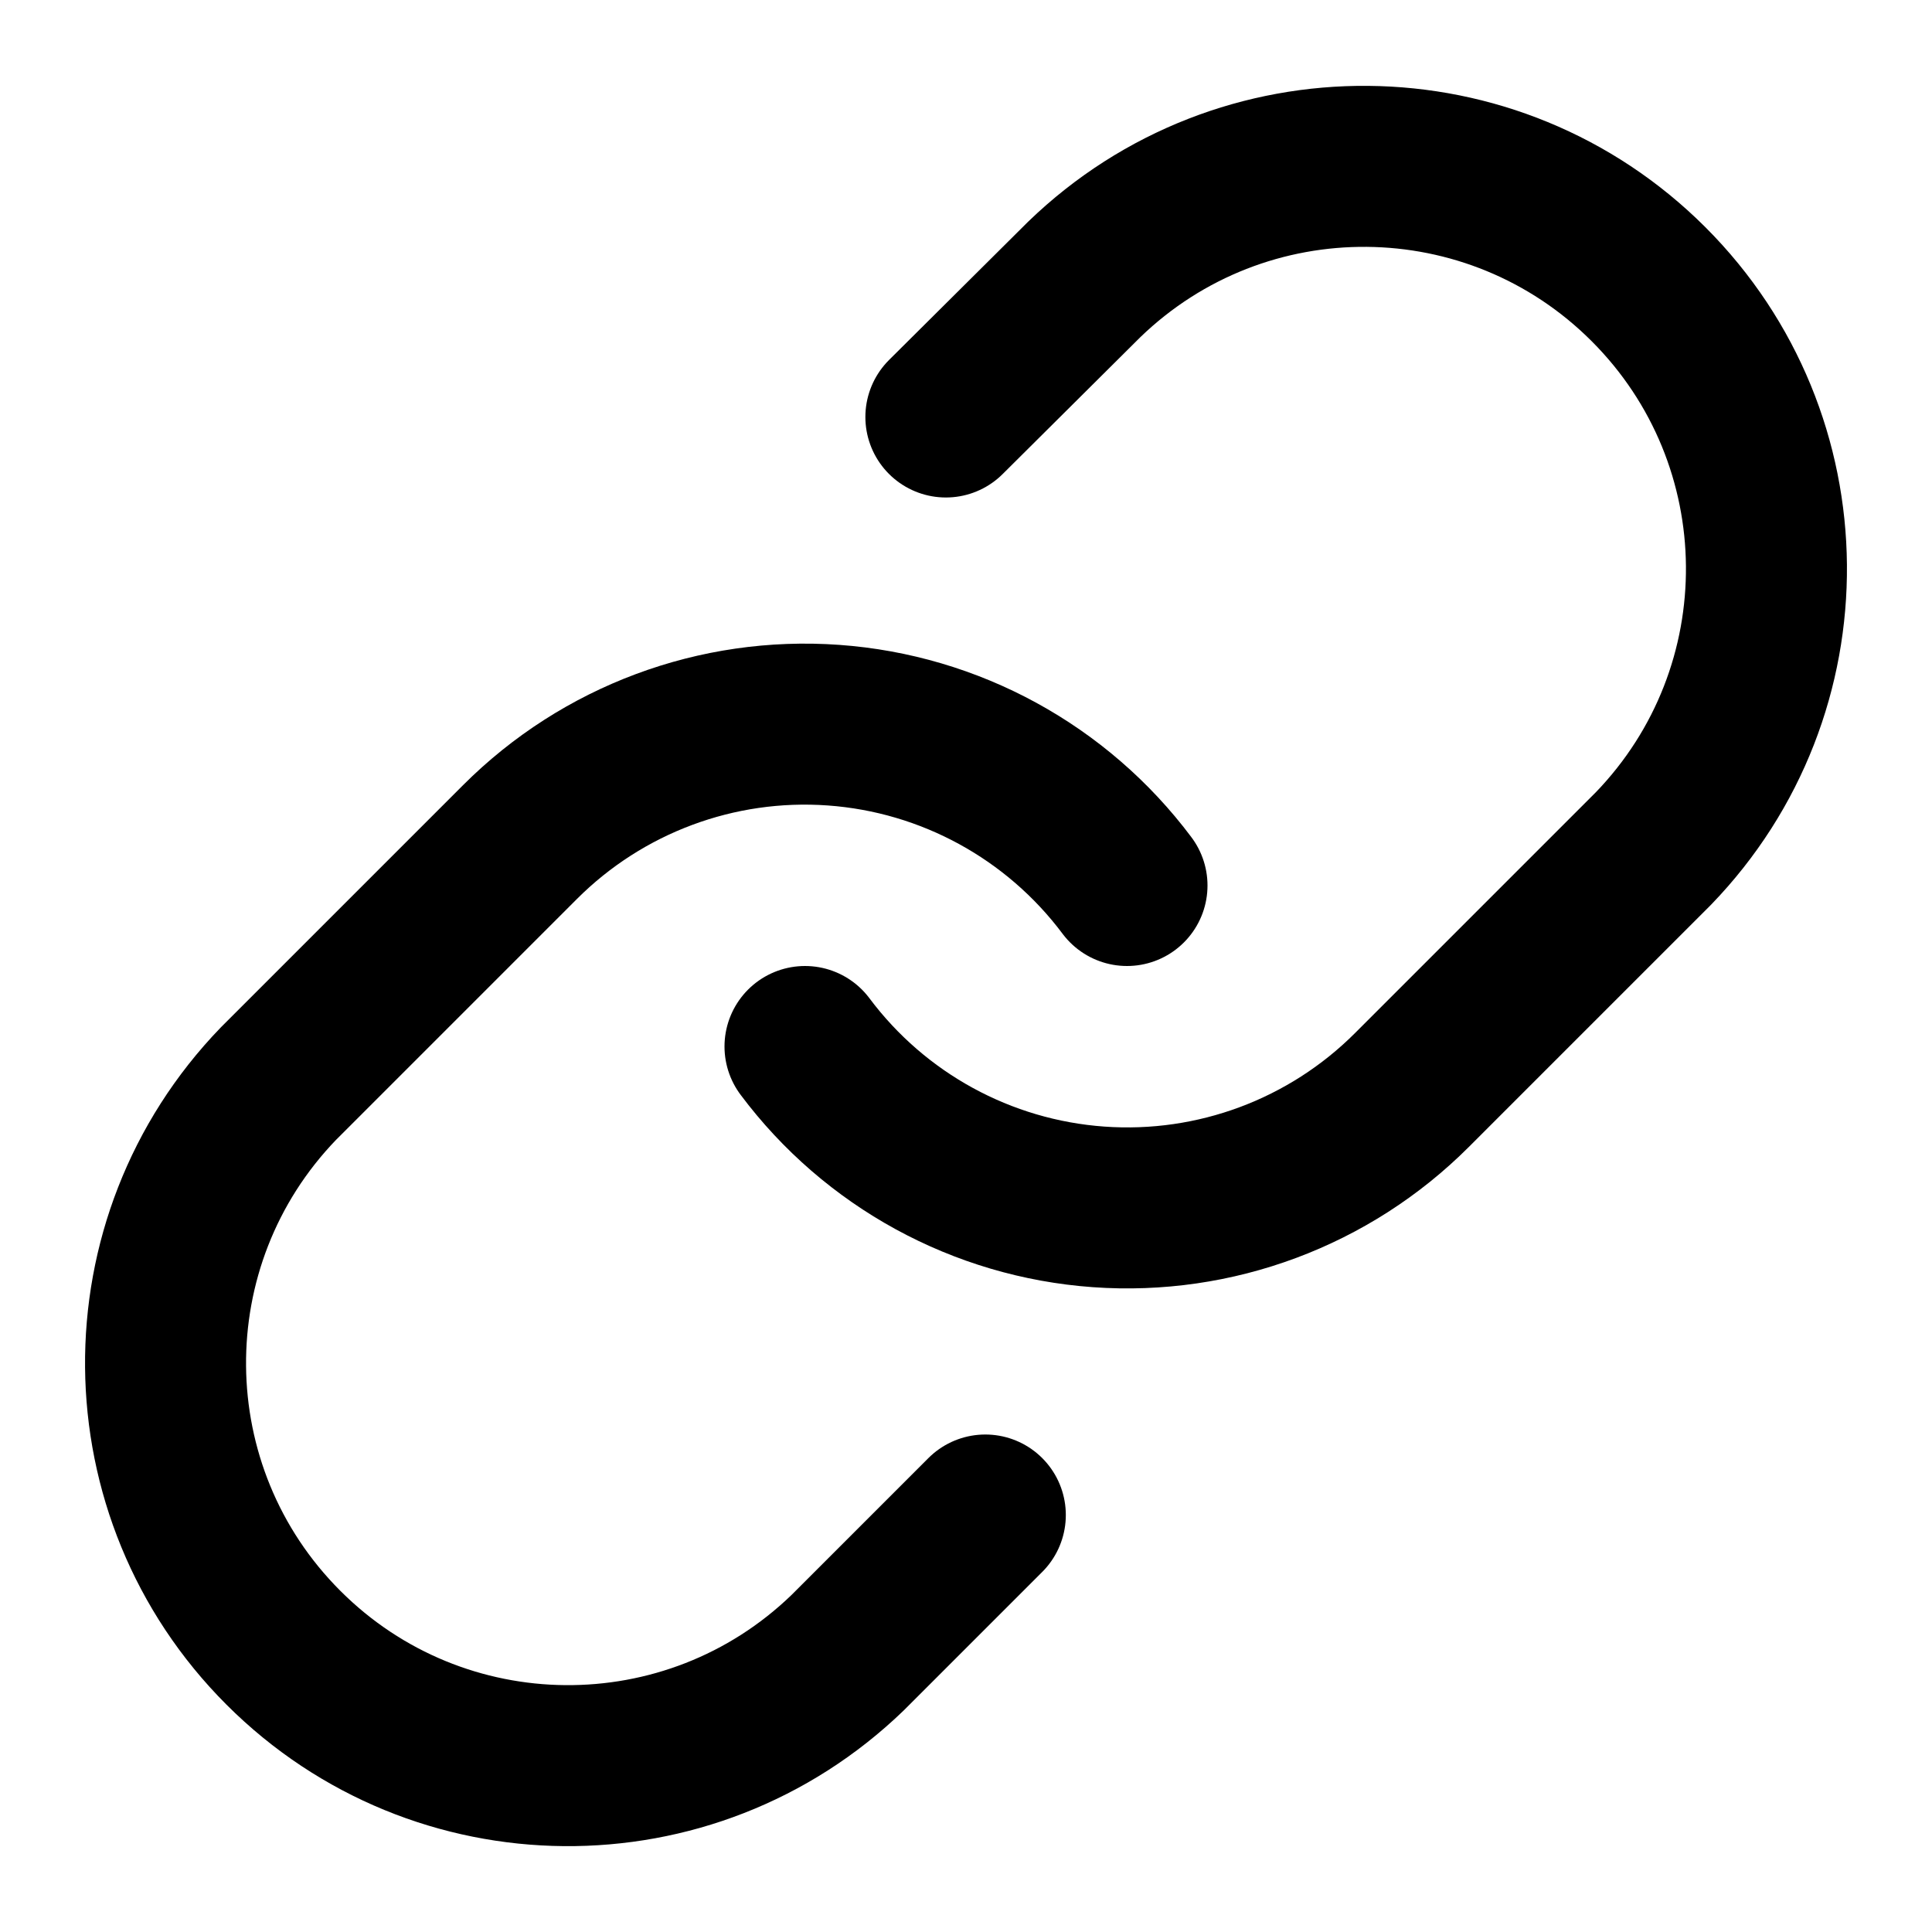
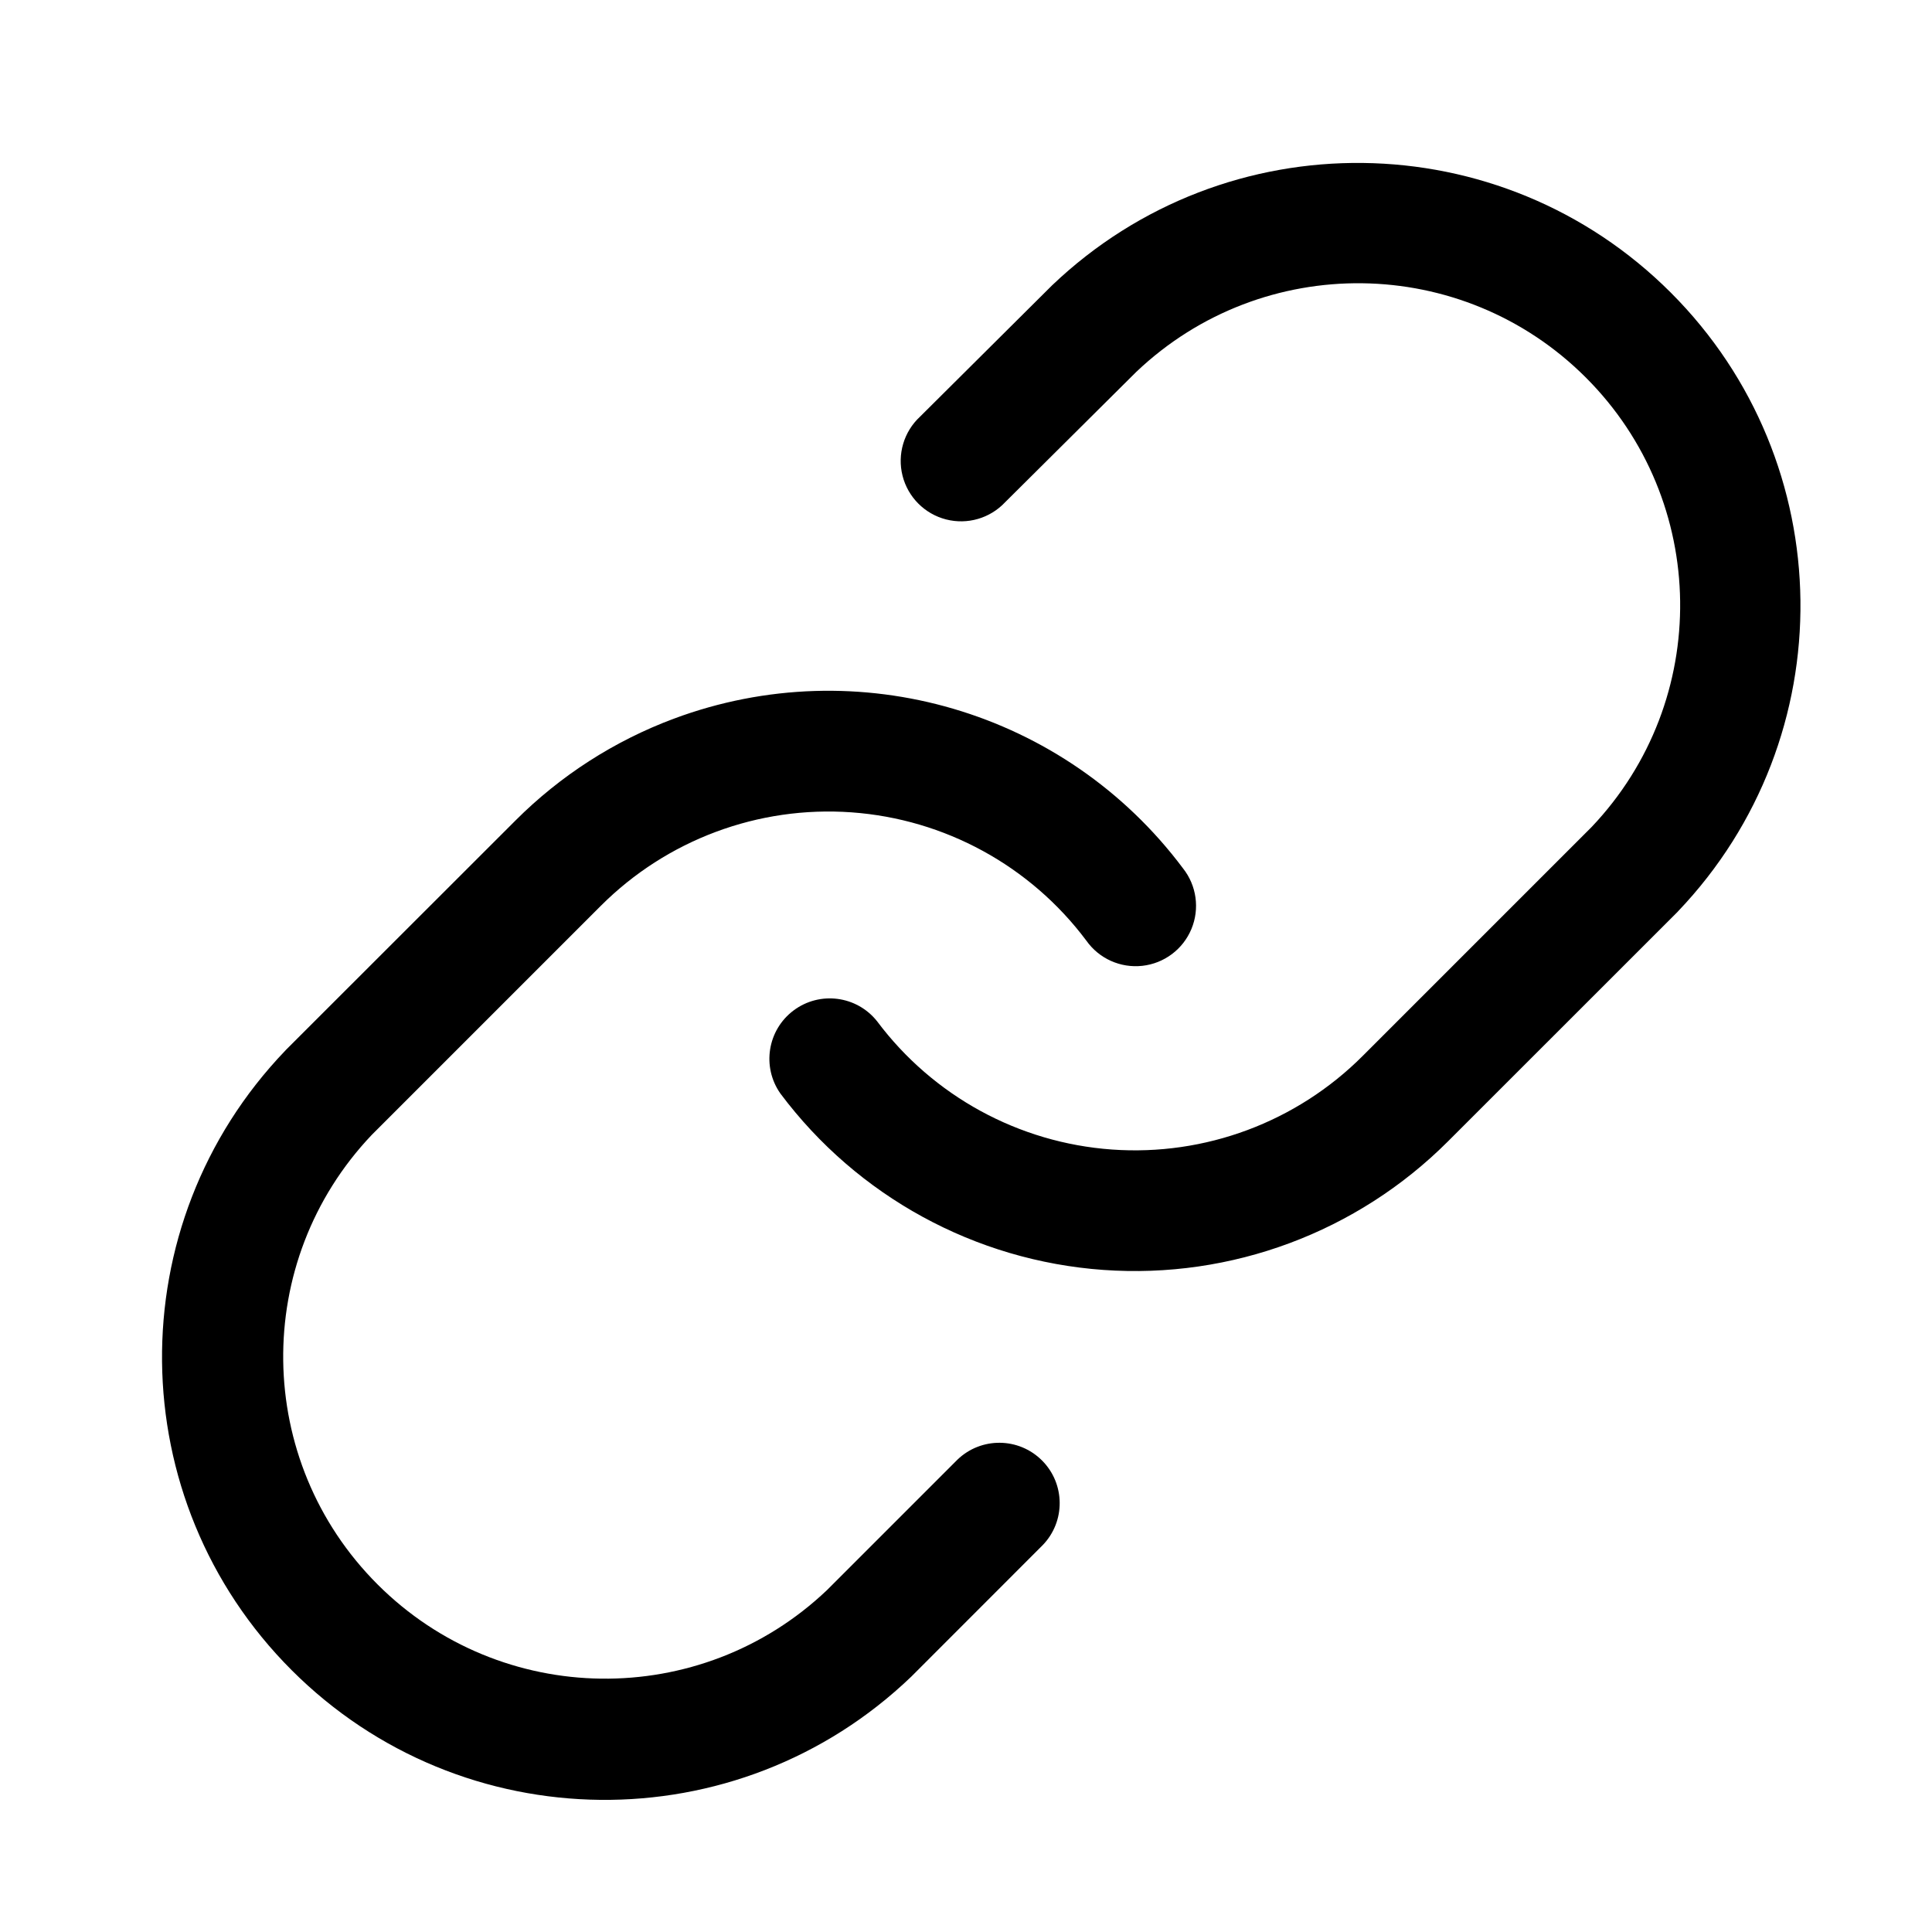
- <svg xmlns="http://www.w3.org/2000/svg" class="Icon Icon-link" fill="none" viewBox="0 0 24 24">
-   <path stroke="currentColor" stroke-linecap="round" stroke-linejoin="round" stroke-width="2" d="M10 13a5 5 0 0 0 7.54.54l3-3a5 5 0 0 0-7.07-7.07l-1.72 1.71" />
-   <path stroke="currentColor" stroke-linecap="round" stroke-linejoin="round" stroke-width="2" d="M14 11a5.001 5.001 0 0 0-7.54-.54l-3 3a5 5 0 0 0 7.07 7.07l1.71-1.71" />
+ <svg xmlns="http://www.w3.org/2000/svg" fill="none" viewBox="0 0 24 24" class="Icon Icon-link">
+   <mask id="a" width="21" height="21" x="2" y="2" maskUnits="userSpaceOnUse" style="mask-type:alpha">
+     <path fill="currentColor" fill-rule="evenodd" d="M13.07 3.544a5.5 5.5 0 0 1 7.776 7.776l-.009.01-2.85 2.849a5.5 5.5 0 0 1-8.292-.594.75.75 0 0 1 1.2-.899 4 4 0 0 0 6.032.432l2.845-2.845a4 4 0 0 0-5.656-5.654l-1.63 1.62a.75.75 0 1 1-1.057-1.063zm-4.7 5.384a5.5 5.5 0 0 1 6.325 1.858.75.75 0 1 1-1.2.899 4 4 0 0 0-6.032-.432l-2.845 2.845a4 4 0 0 0 5.655 5.655l1.62-1.62a.75.75 0 0 1 1.06 1.061l-1.633 1.634a5.5 5.5 0 0 1-7.776-7.777l.009-.01 2.85-2.848A5.5 5.5 0 0 1 8.37 8.928" clip-rule="evenodd" />
+   </mask>
+   <g mask="url(#a)">
+     <path fill="currentColor" d="M0 0h24v24H0z" />
+   </g>
</svg>
